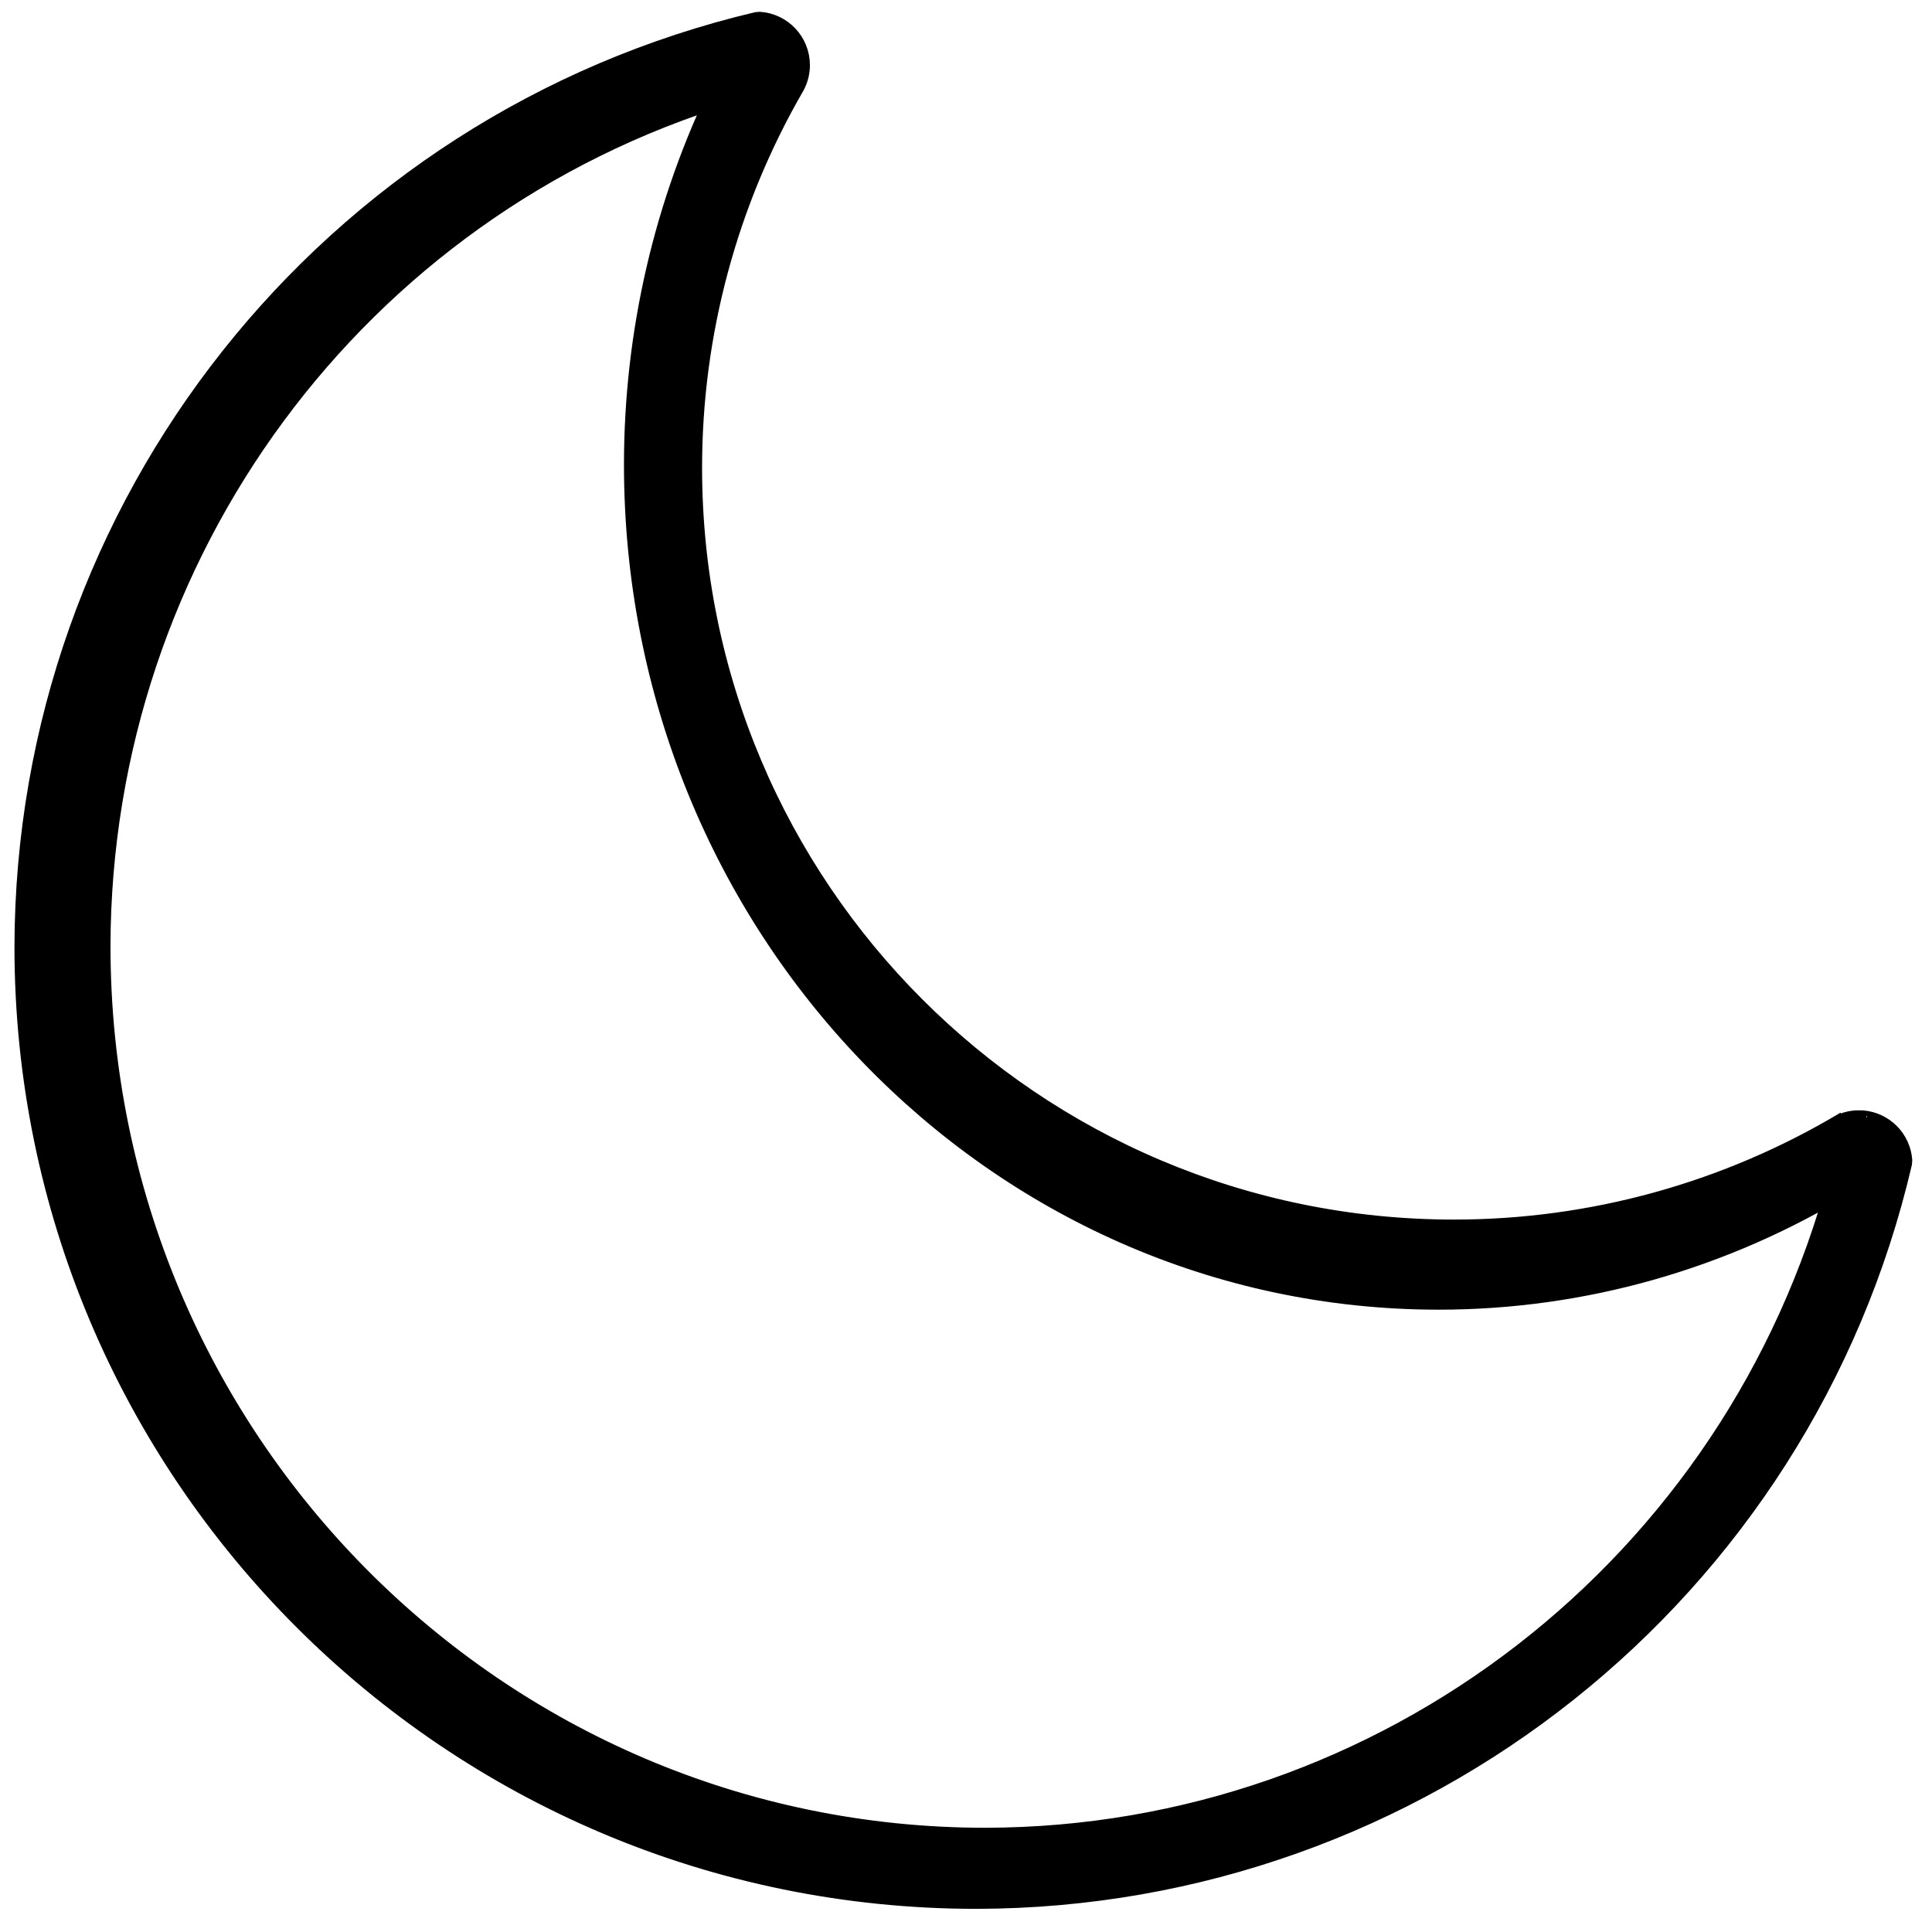
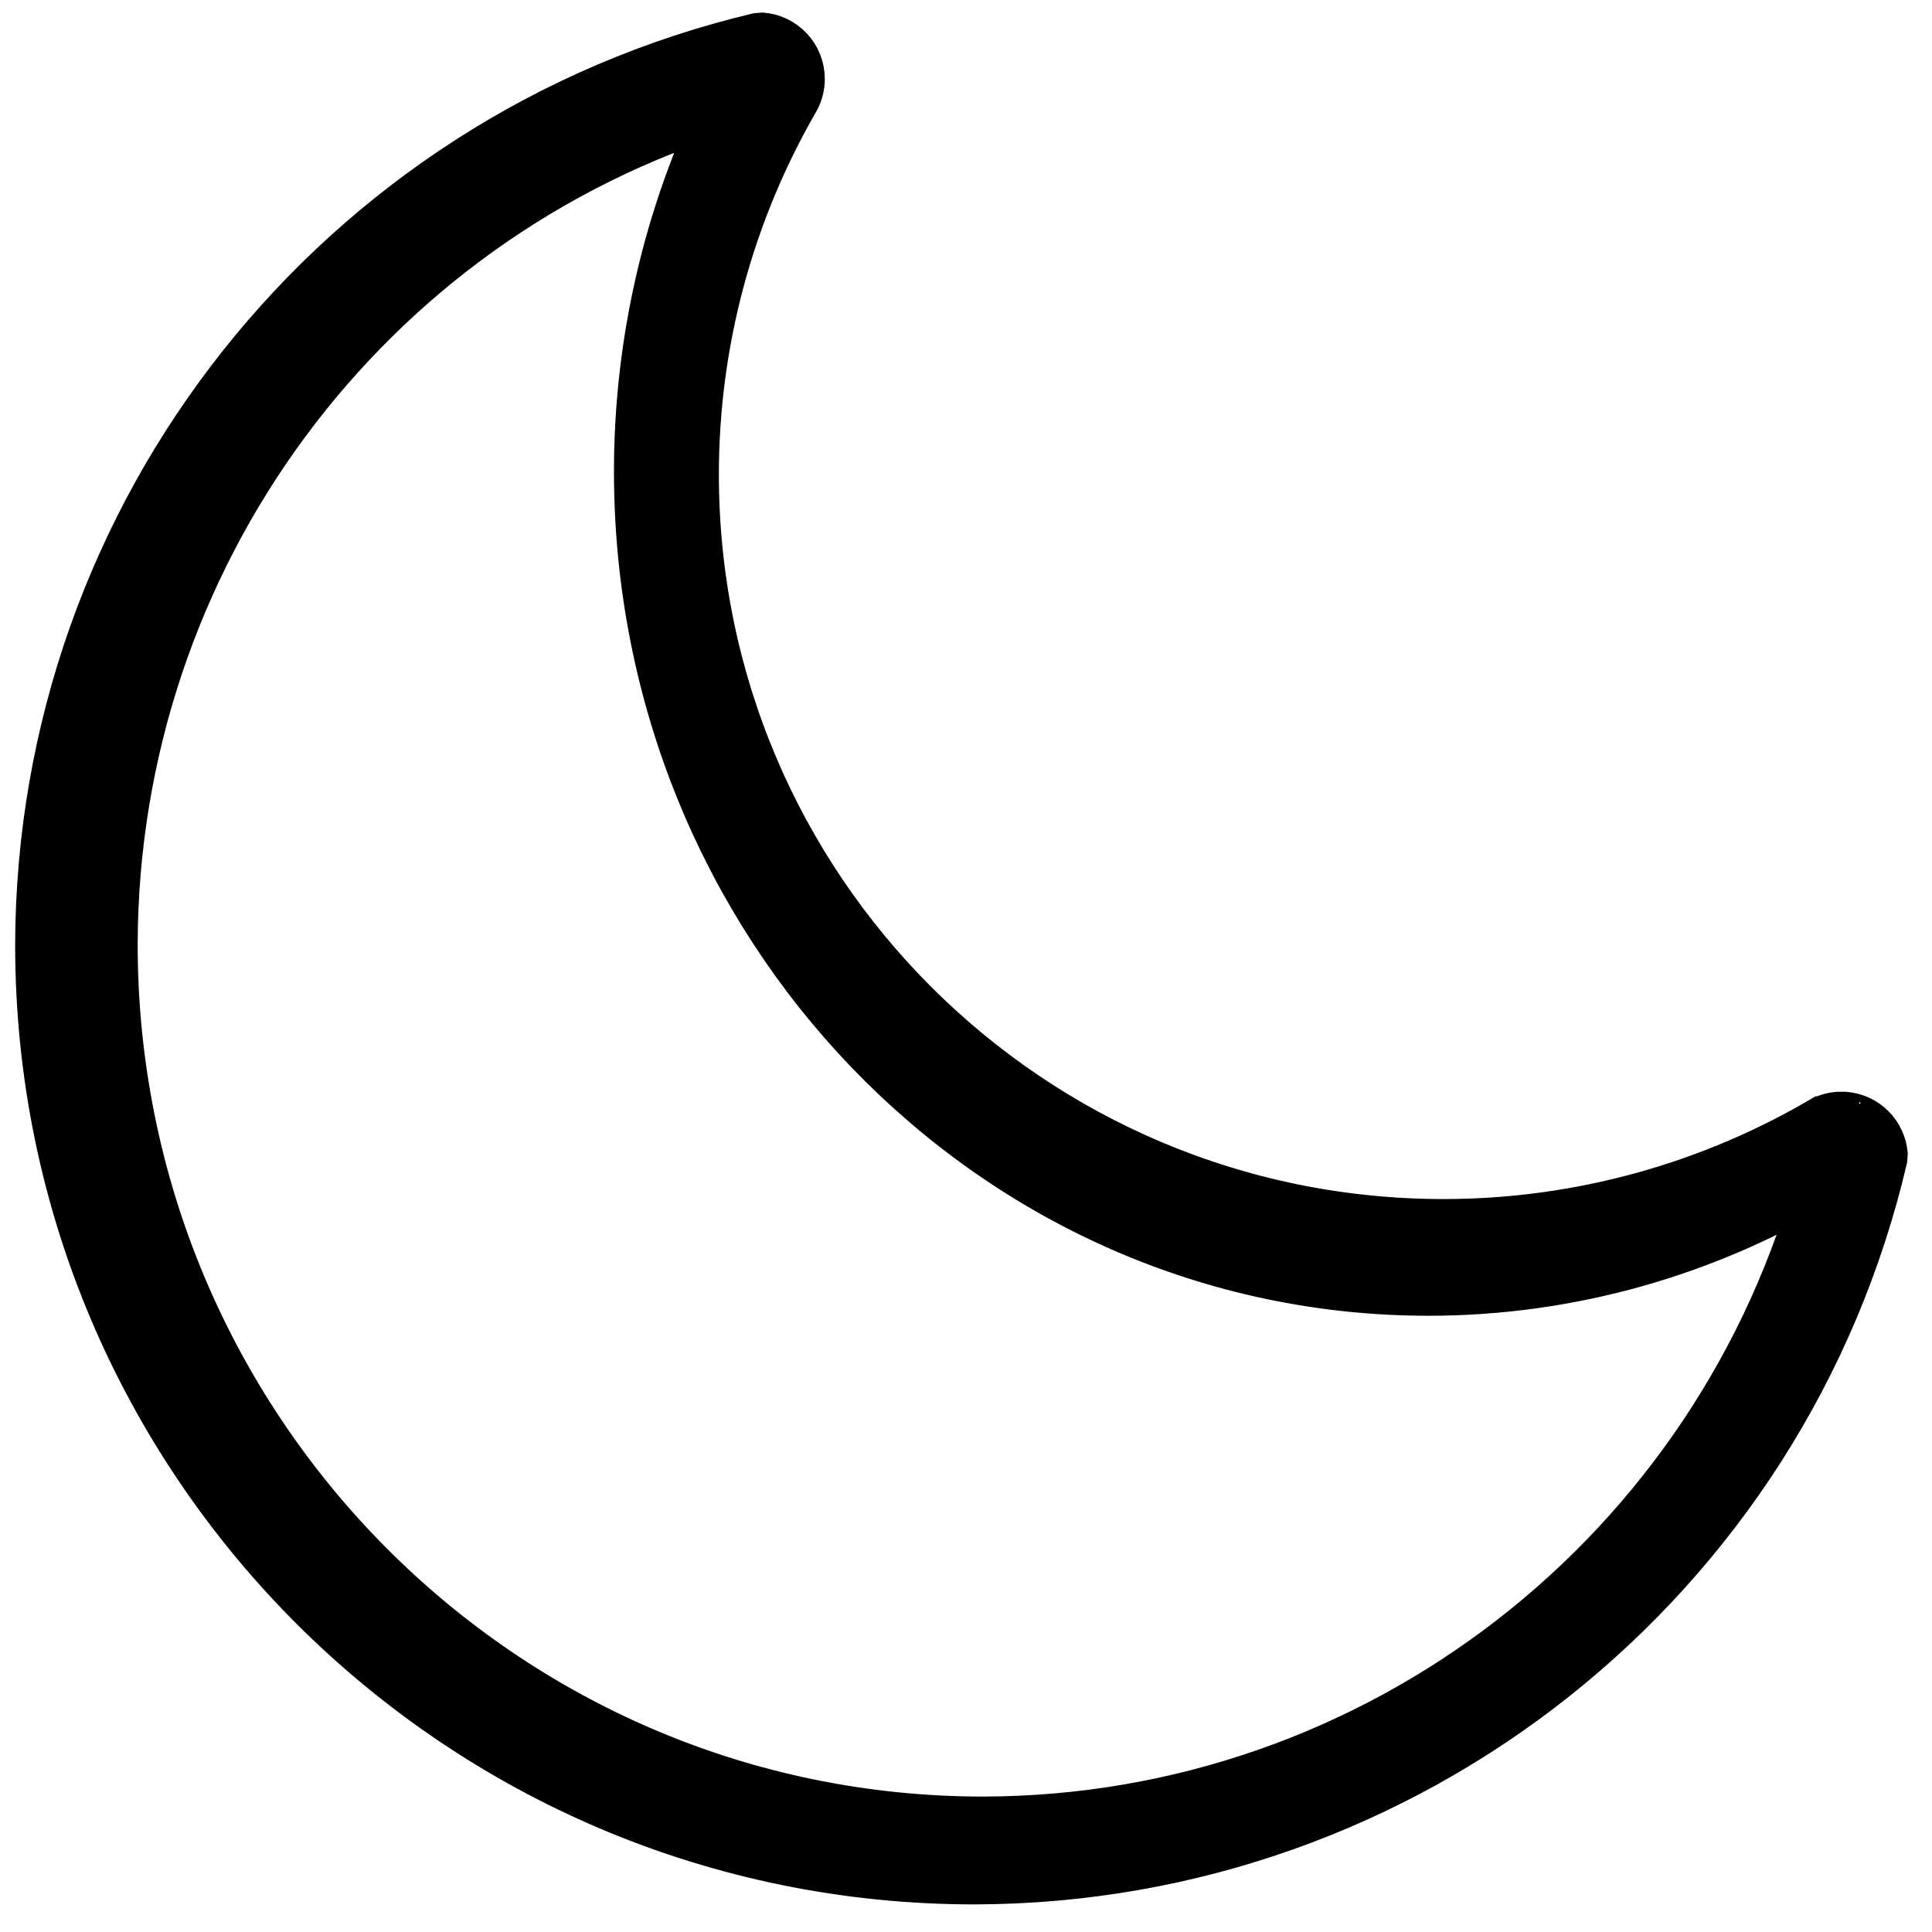
<svg xmlns="http://www.w3.org/2000/svg" height="128" width="128" xml:space="preserve" y="0" x="0" id="Layer_1" version="1.1" viewBox="-45.101 -44.95 319.481 319.481">
  <defs id="defs1" />
  <style id="style1855" type="text/css">.st1{fill-rule:evenodd;clip-rule:evenodd;fill:#f90}</style>
-   <path id="path2" style="display:inline;fill:#000000;stroke:#000000;stroke-width:5.421;stroke-linecap:round;stroke-linejoin:bevel;stroke-miterlimit:4.1;stroke-dasharray:none;stroke-opacity:1;paint-order:markers fill stroke" d="M 80.378,-40.294 A 156.398,156.398 0 0 0 -39.999,111.592 156.398,156.398 0 0 0 116.401,267.992 156.398,156.398 0 0 0 268.413,147.071 a 6.133,6.133 0 0 0 -5.636,-5.699 h -0.92 a 6.133,6.133 0 0 0 -0.284,0.029 c -0.005,-0.009 -0.013,-0.018 -0.019,-0.029 h -0.01 c 0.007,0.009 0.015,0.019 0.024,0.029 a 6.133,6.133 0 0 0 -1.927,0.564 127.056,127.056 0 0 0 0.997,-0.593 127.056,127.056 0 0 1 -65.292,18.06 127.056,127.056 0 0 1 -127.059,-127.054 127.056,127.056 0 0 1 17.116,-63.683 127.056,127.056 0 0 1 0.019,-0.039 6.133,6.133 0 0 0 0.698,-2.842 6.133,6.133 0 0 0 -5.742,-6.108 z m -5.159,9.895 A 132.023,137.032 0 0 0 60.791,31.882 132.023,137.032 0 0 0 192.821,168.912 a 132.023,137.032 0 0 0 67.171,-19.062 132.023,137.032 0 0 1 -0.366,0.222 6.373,6.615 0 0 1 0.352,-0.159 A 147.413,148.524 0 0 1 117.87,260.006 147.413,148.524 0 0 1 -29.541,111.482 147.413,148.524 0 0 1 75.219,-30.399 Z" />
+   <path id="path2" style="display:inline;fill:#000000;stroke:#000000;stroke-width:9.985;stroke-linecap:round;stroke-linejoin:bevel;stroke-miterlimit:4.1;stroke-dasharray:none;stroke-opacity:1;paint-order:markers fill stroke" d="M 80.661,-37.897 A 153.651,153.651 0 0 0 -37.602,111.321 153.651,153.651 0 0 0 116.052,264.975 153.651,153.651 0 0 0 265.394,146.177 a 6.026,6.026 0 0 0 -5.537,-5.599 h -0.904 a 6.026,6.026 0 0 0 -0.279,0.028 c -0.005,-0.009 -0.012,-0.018 -0.019,-0.028 h -0.01 c 0.007,0.009 0.015,0.018 0.024,0.028 a 6.026,6.026 0 0 0 -1.893,0.554 124.825,124.825 0 0 0 0.98,-0.582 A 124.825,124.825 0 0 1 193.609,158.321 124.825,124.825 0 0 1 68.782,33.498 124.825,124.825 0 0 1 85.597,-29.066 a 124.825,124.825 0 0 1 0.019,-0.038 6.026,6.026 0 0 0 0.686,-2.792 6.026,6.026 0 0 0 -5.641,-6.001 z m -5.069,9.721 a 129.704,134.625 0 0 0 -14.174,61.188 129.704,134.625 0 0 0 129.711,134.623 129.704,134.625 0 0 0 65.991,-18.727 129.704,134.625 0 0 1 -0.36,0.218 6.261,6.499 0 0 1 0.345,-0.156 A 144.824,145.915 0 0 1 117.495,257.128 144.824,145.915 0 0 1 -27.327,111.212 144.824,145.915 0 0 1 75.593,-28.177 Z" />
</svg>
